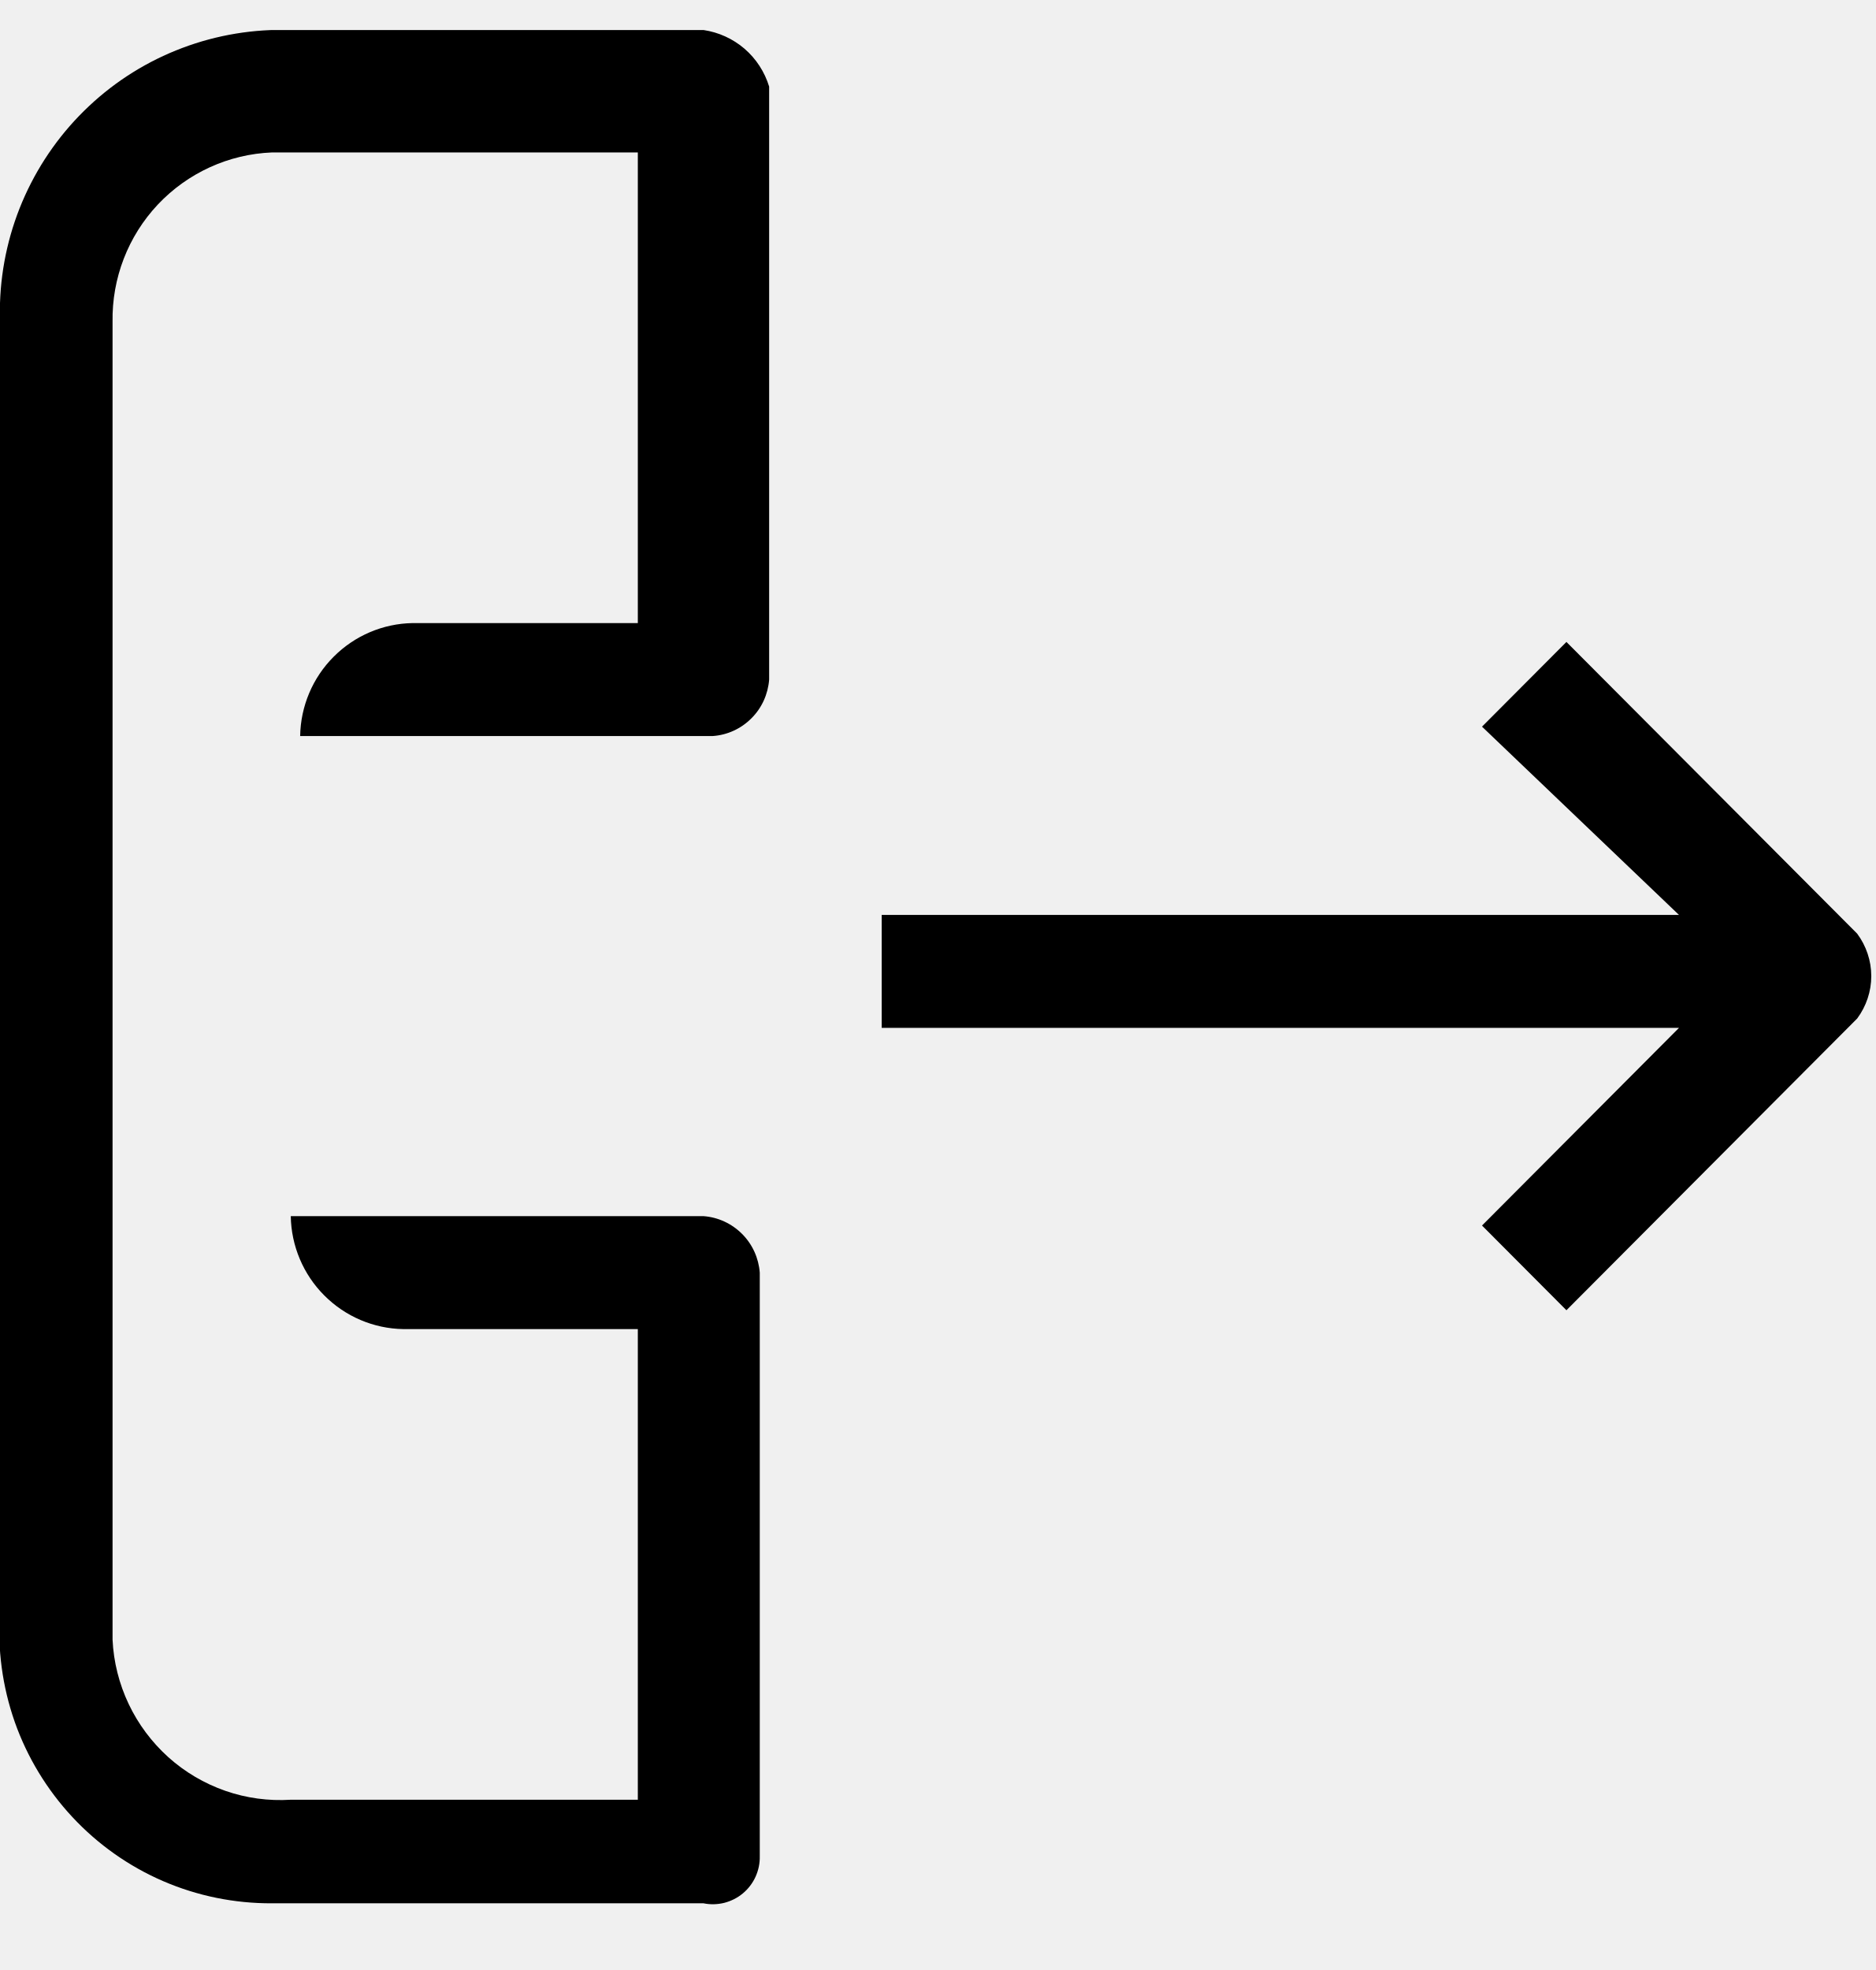
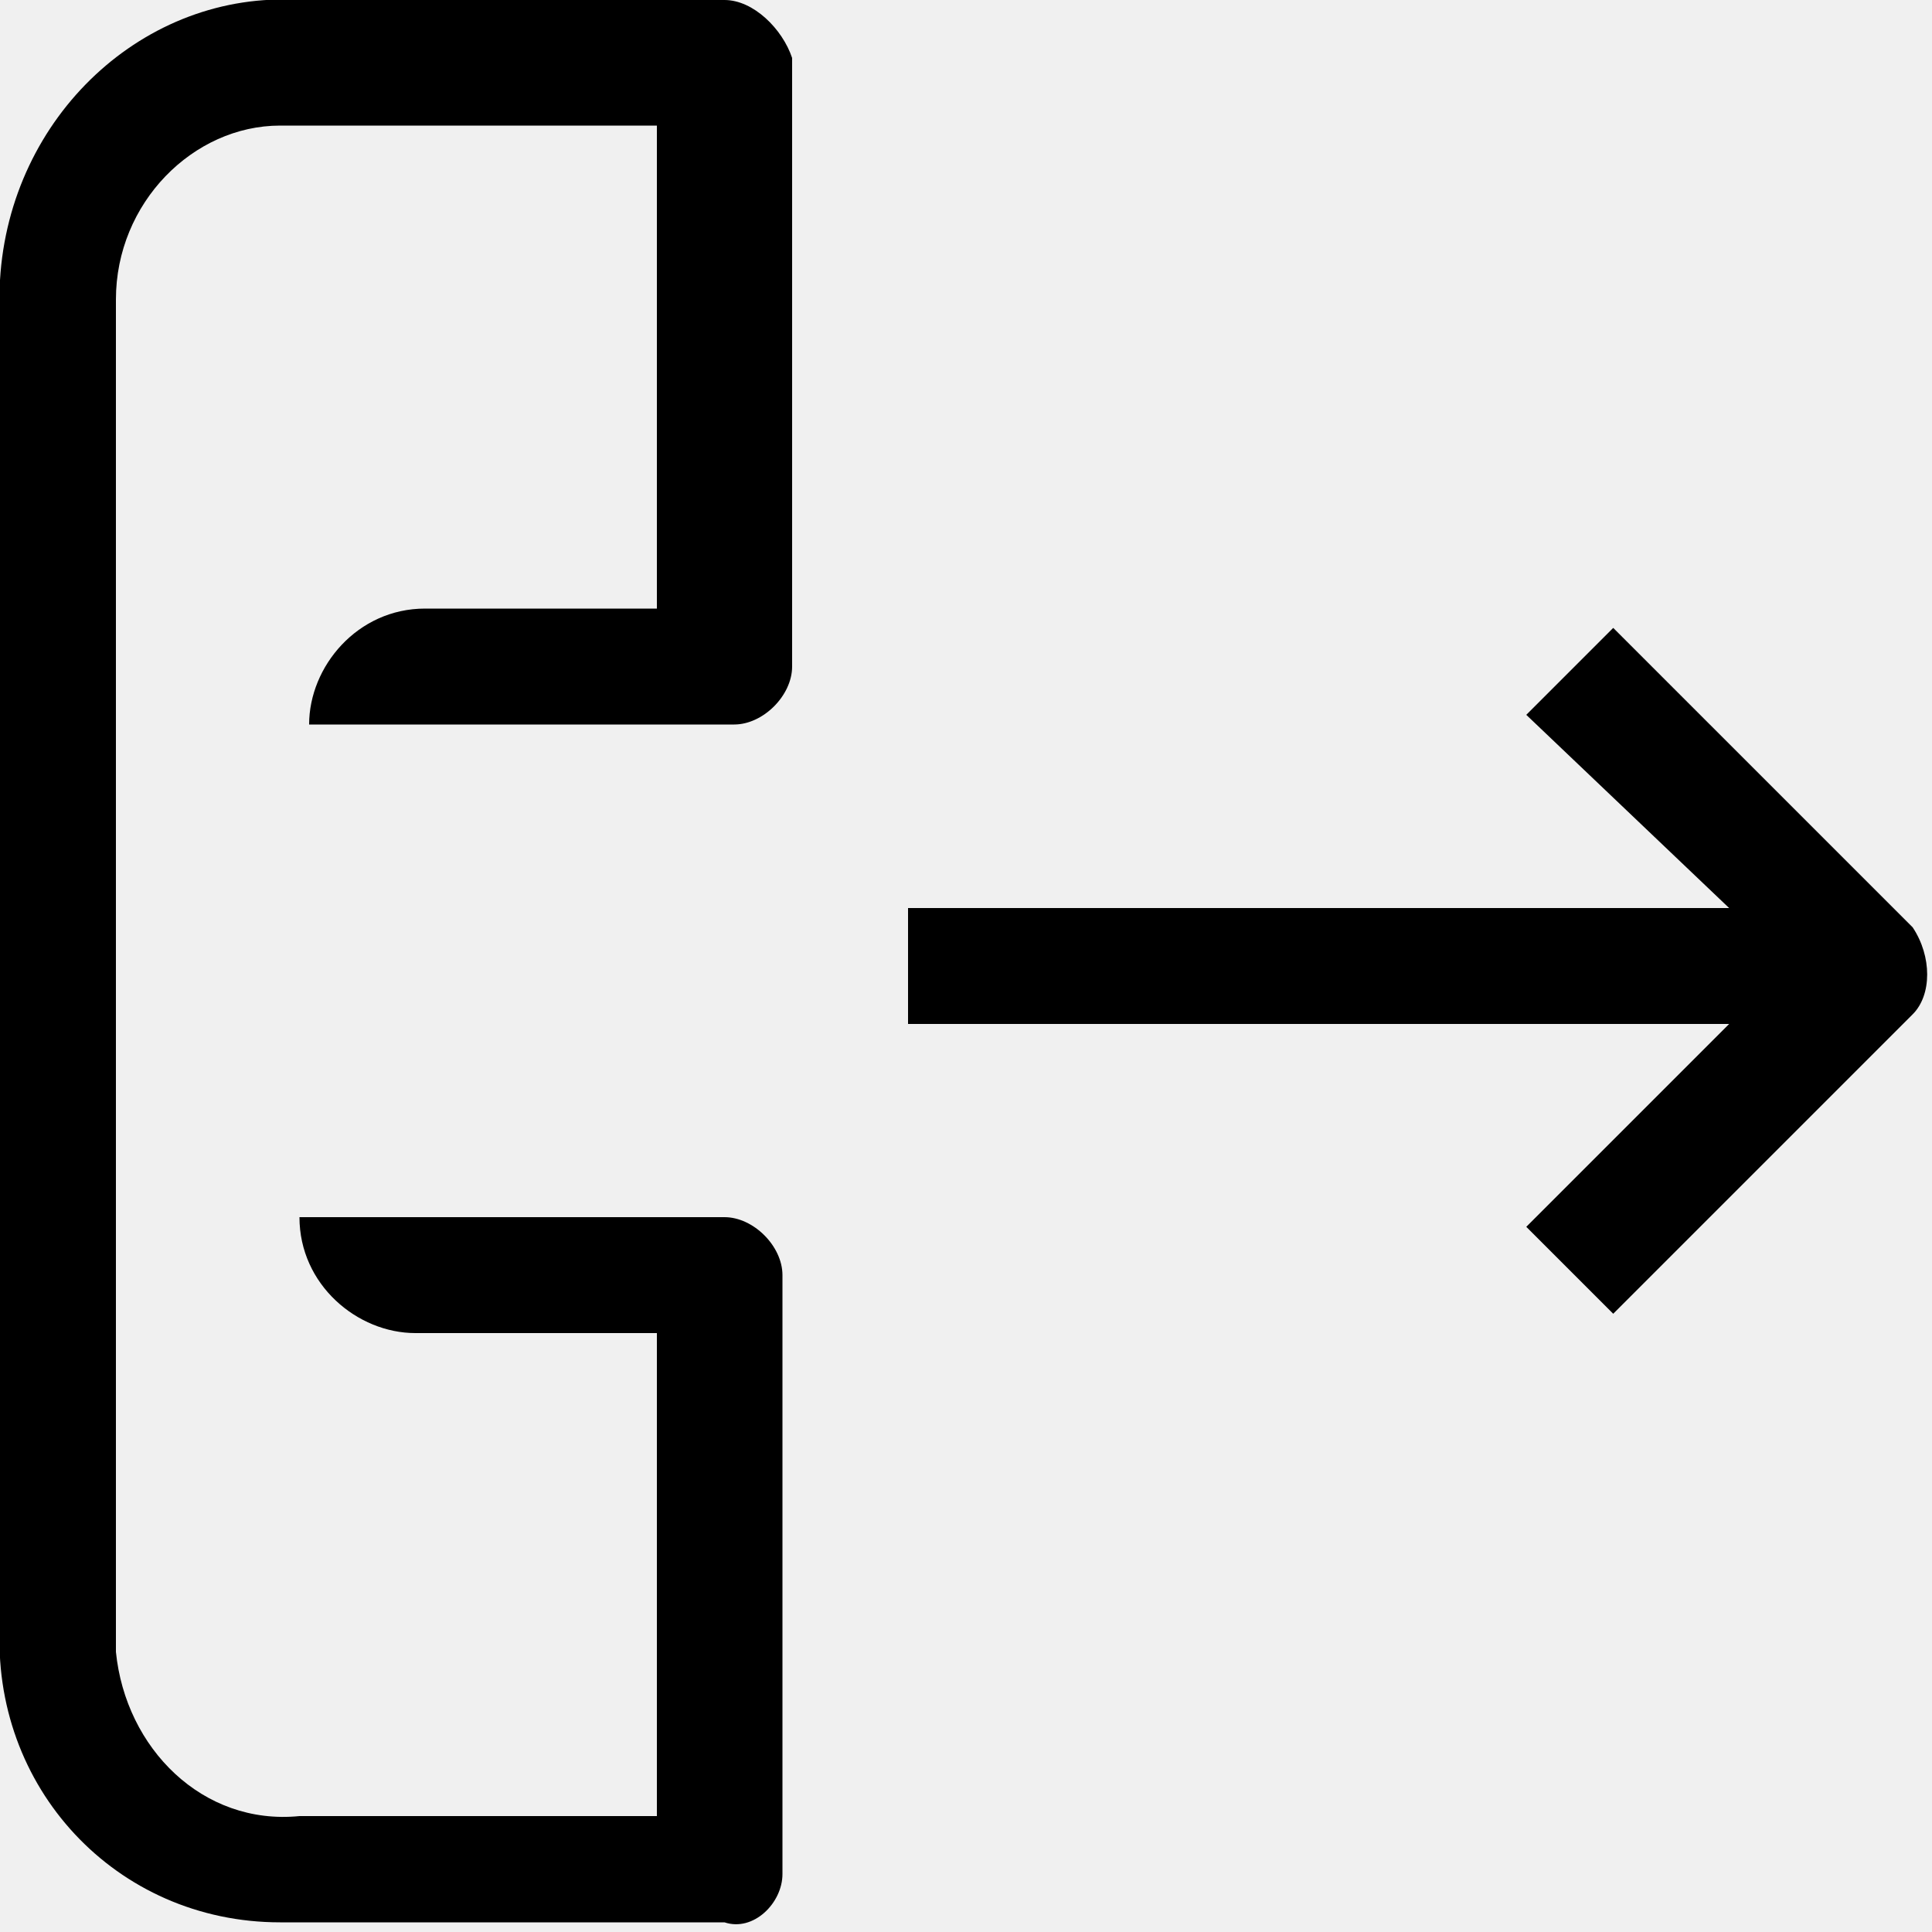
- <svg xmlns="http://www.w3.org/2000/svg" width="20" height="21" viewBox="0 0 20 21" fill="none">
-   <g clip-path="url(#clip0)">
-     <path d="M17.9 9.753H9.4V10.957H17.9L15.8 13.064L16.7 13.967L19.8 10.857C19.897 10.726 19.95 10.568 19.95 10.405C19.95 10.242 19.897 10.084 19.8 9.953L16.7 6.843L15.8 7.746L17.9 9.753Z" fill="black" />
-     <path d="M8.1 19.787V13.566C8.088 13.41 8.022 13.264 7.911 13.153C7.801 13.043 7.655 12.975 7.5 12.964H3.1C3.105 13.281 3.233 13.585 3.457 13.809C3.681 14.034 3.983 14.163 4.3 14.168H6.8V19.185H3.1C2.863 19.2 2.626 19.168 2.402 19.09C2.178 19.012 1.971 18.89 1.794 18.731C1.618 18.572 1.474 18.38 1.372 18.165C1.27 17.95 1.211 17.717 1.2 17.479V3.431C1.192 2.967 1.365 2.518 1.683 2.18C2.001 1.843 2.438 1.643 2.9 1.625H6.8V6.642H4.4C4.083 6.647 3.781 6.776 3.557 7.001C3.333 7.225 3.205 7.529 3.2 7.846H7.6C7.755 7.835 7.901 7.768 8.011 7.657C8.122 7.547 8.188 7.4 8.2 7.244V0.923C8.152 0.766 8.061 0.626 7.937 0.519C7.813 0.413 7.662 0.344 7.5 0.32H3.1C2.706 0.307 2.313 0.372 1.944 0.511C1.575 0.65 1.237 0.86 0.949 1.131C0.661 1.401 0.429 1.726 0.266 2.086C0.103 2.446 0.013 2.835 1.46306e-05 3.23V17.178C-0.029 17.577 0.025 17.978 0.157 18.355C0.29 18.732 0.5 19.078 0.772 19.37C1.044 19.662 1.374 19.895 1.74 20.053C2.106 20.211 2.501 20.291 2.9 20.289H7.5C7.574 20.304 7.649 20.302 7.722 20.284C7.795 20.265 7.863 20.231 7.92 20.183C7.978 20.135 8.024 20.074 8.055 20.006C8.086 19.937 8.102 19.862 8.1 19.787Z" fill="black" />
-   </g>
-   <defs>
-     <clipPath id="clip0">
-       <rect width="20" height="20.069" fill="white" transform="translate(0 0.320435)" />
-     </clipPath>
-   </defs>
+ <svg xmlns="http://www.w3.org/2000/svg" viewBox="0 0 20 20">
+   <path d="M17.9 9.4H9.4v1.2h8.5l-2.1 2.1.9.9 3.1-3.1c.2-.2.2-.6 0-.9l-3.1-3.1-.9.9 2.1 2zM8.1 19.4v-6.2c0-.3-.3-.6-.6-.6H3.1c0 .7.6 1.2 1.2 1.2h2.5v5H3.1c-1 .1-1.8-.7-1.9-1.7v-14c0-1 .8-1.8 1.7-1.8H6.8v5H4.4c-.7 0-1.2.6-1.2 1.2h4.4c.3 0 .6-.3.6-.6V.6C8.1.3 7.8 0 7.5 0H3.1C1.5-.1.1 1.2 0 2.9V16.8c-.1 1.7 1.2 3.1 2.9 3.1H7.5c.3.1.6-.2.6-.5z" />
</svg>
